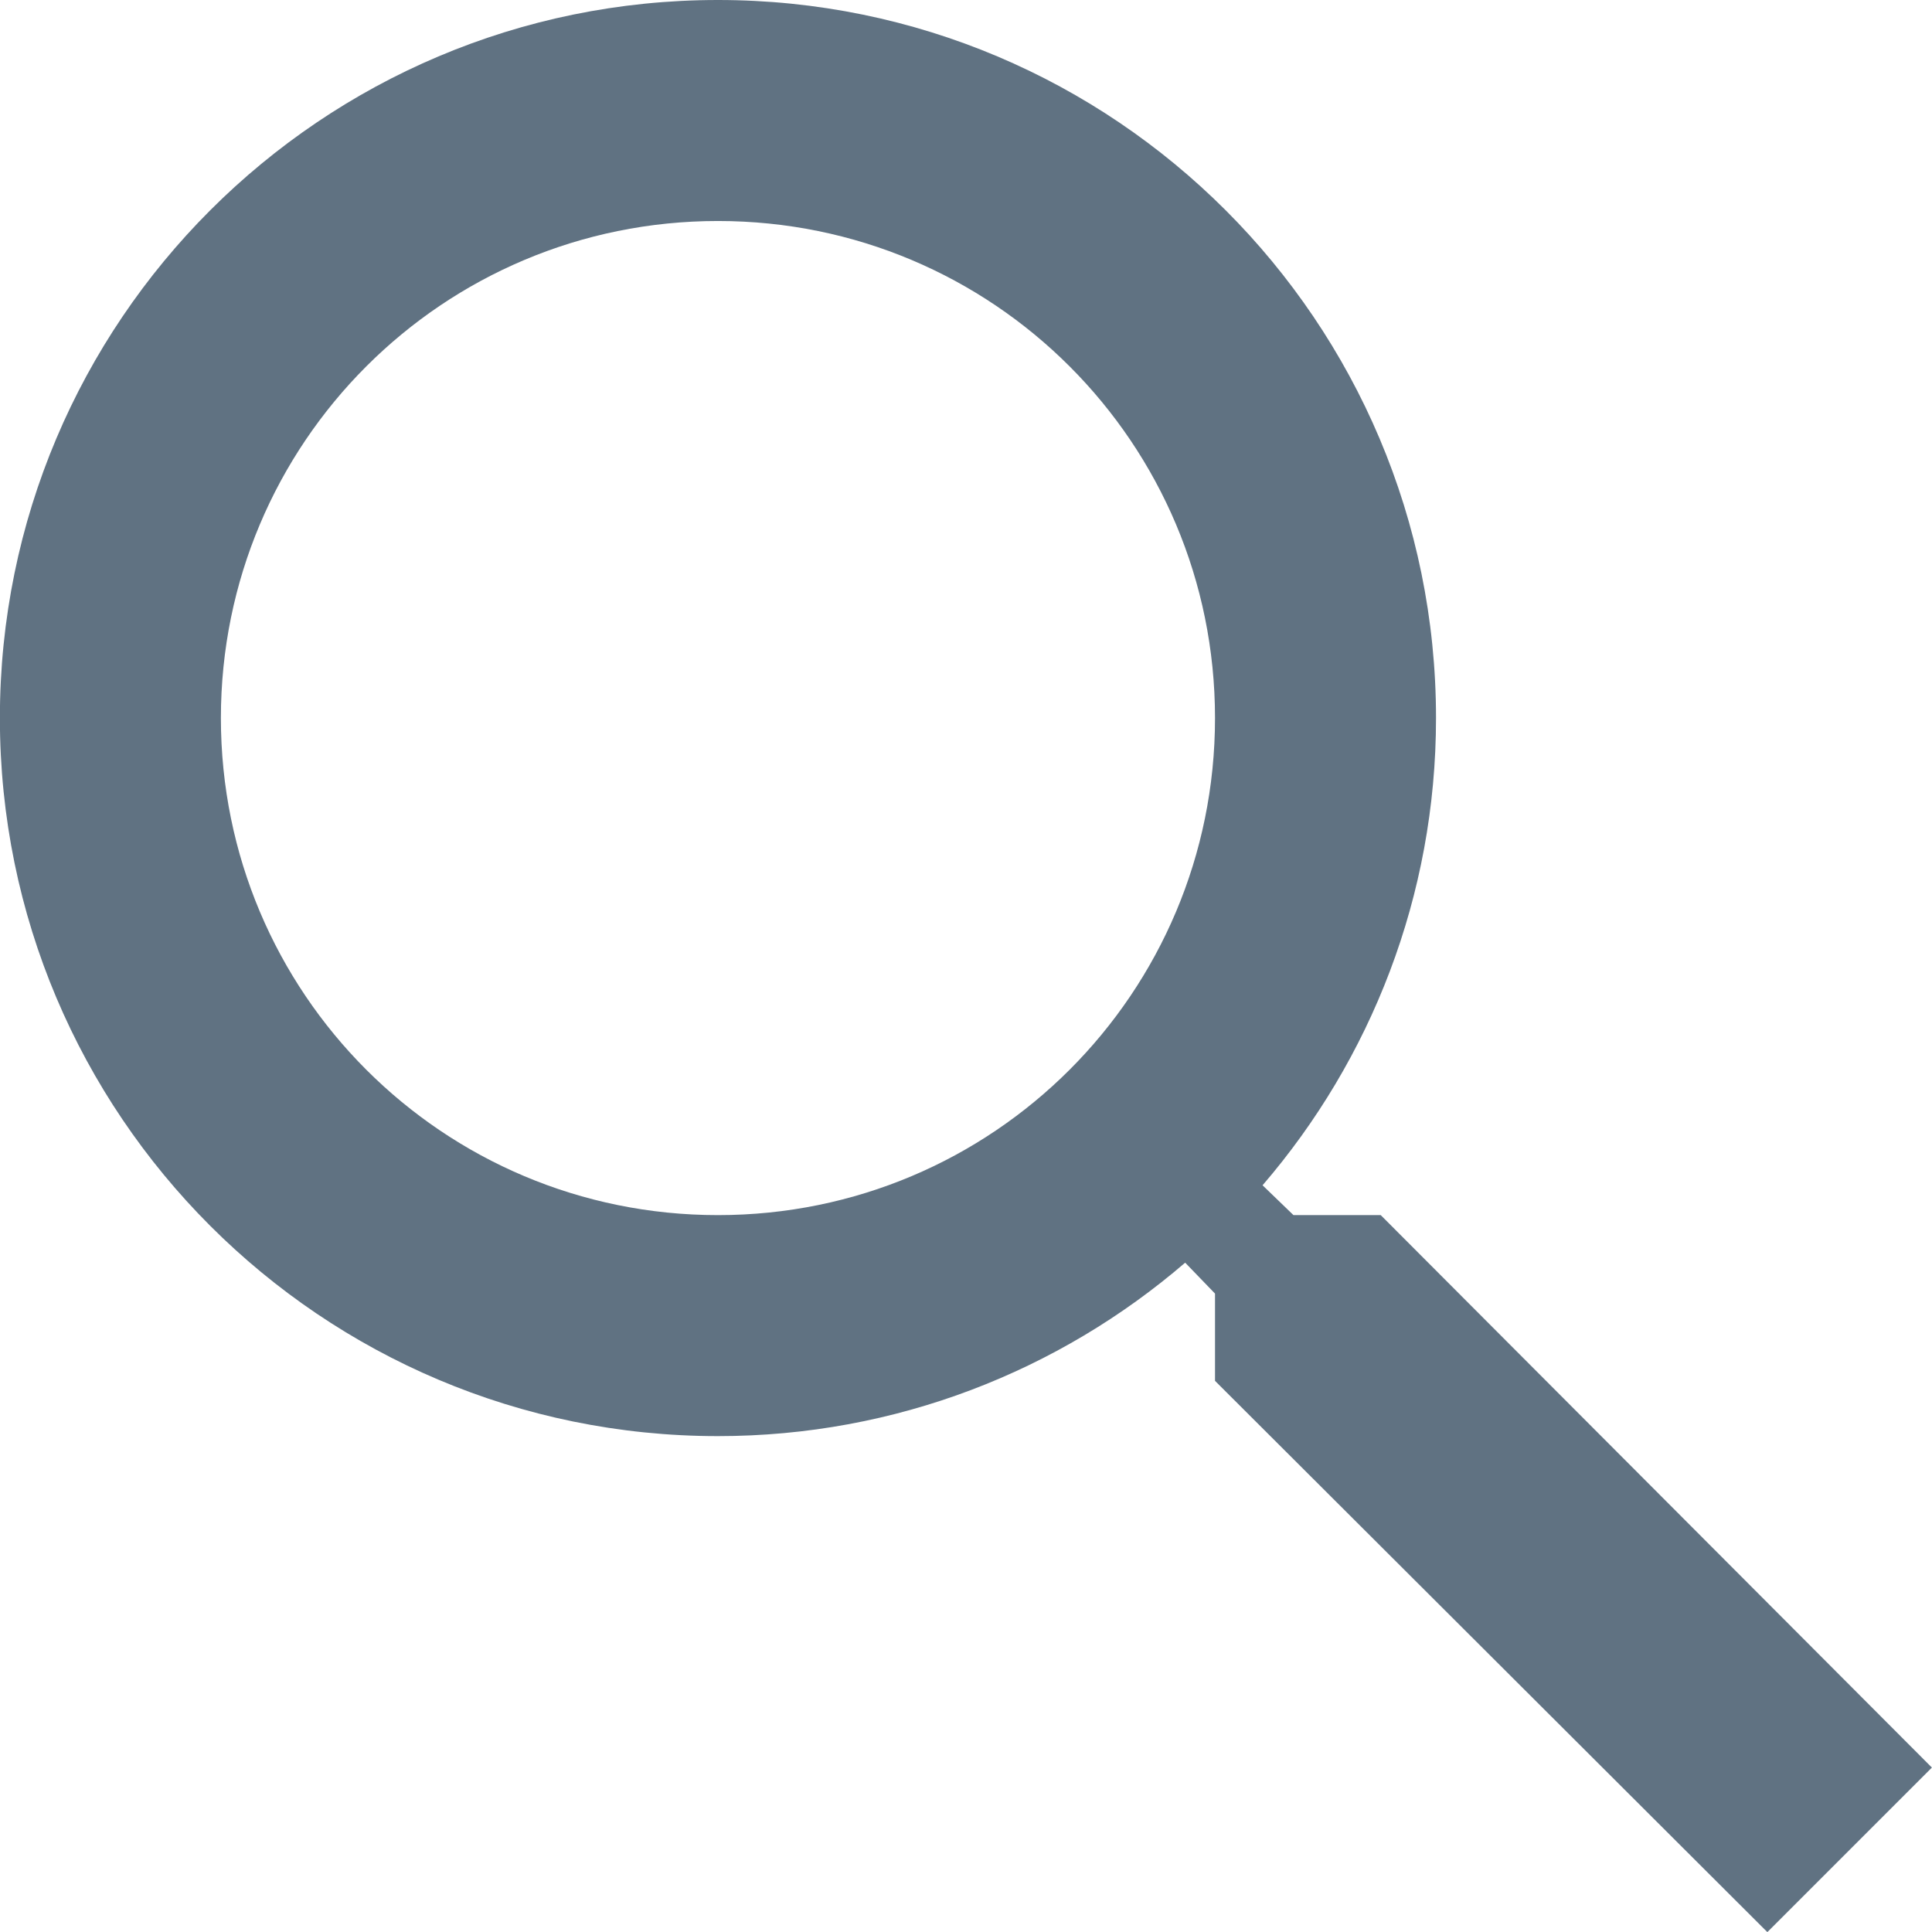
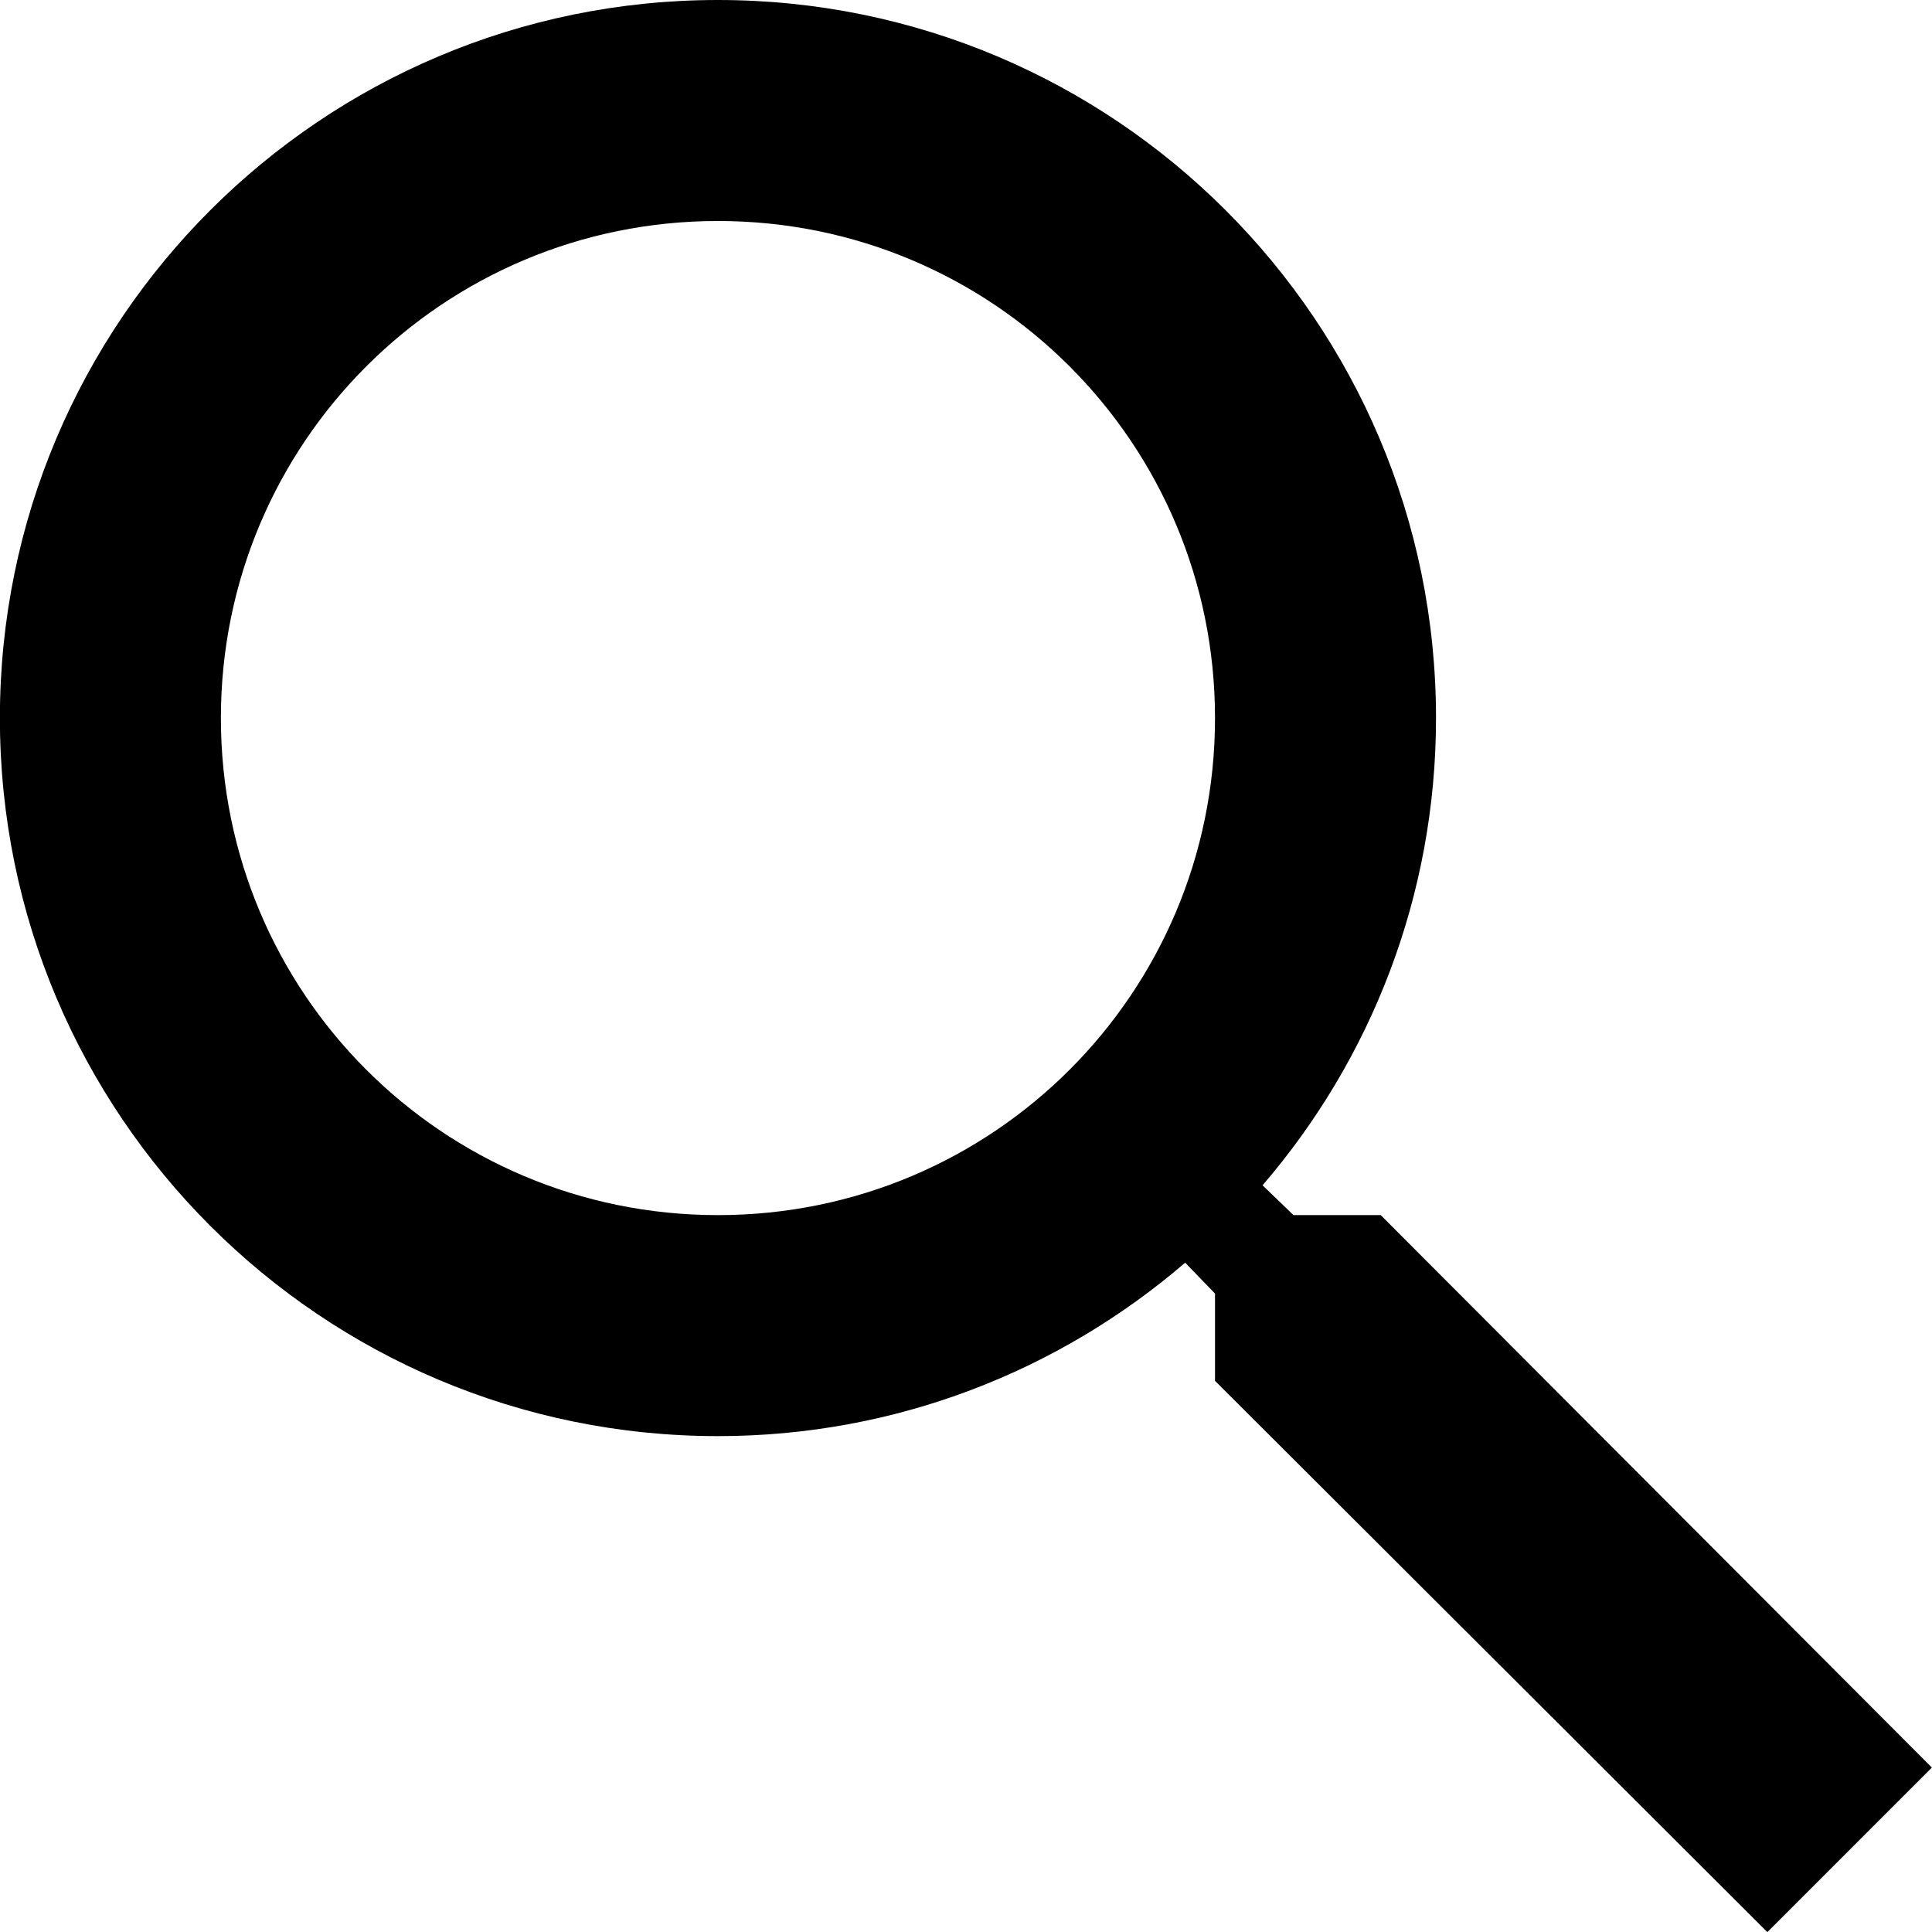
<svg xmlns="http://www.w3.org/2000/svg" height="18" viewBox="0 0 18 18" width="18">
-   <path d="m12.864 12.821h-.813l-.288-.278c1.009-1.173 1.616-2.696 1.616-4.353 0-3.695-2.995-6.69-6.69-6.69-3.695 0-6.69 2.995-6.69 6.69 0 3.695 2.995 6.69 6.69 6.69 1.657 0 3.18-.607 4.353-1.616l.278.288v.813l5.146 5.136 1.533-1.533zm-6.175 0c-2.563 0-4.631-2.069-4.631-4.631 0-2.563 2.069-4.631 4.631-4.631 2.563 0 4.631 2.069 4.631 4.631 0 2.563-2.069 4.631-4.631 4.631z" fill="#607282" transform="translate(0 -1.5)" />
+   <path d="m12.864 12.821h-.813l-.288-.278c1.009-1.173 1.616-2.696 1.616-4.353 0-3.695-2.995-6.69-6.69-6.69-3.695 0-6.69 2.995-6.69 6.69 0 3.695 2.995 6.69 6.69 6.69 1.657 0 3.18-.607 4.353-1.616l.278.288v.813l5.146 5.136 1.533-1.533zm-6.175 0c-2.563 0-4.631-2.069-4.631-4.631 0-2.563 2.069-4.631 4.631-4.631 2.563 0 4.631 2.069 4.631 4.631 0 2.563-2.069 4.631-4.631 4.631z" transform="translate(0 -1.5)" />
</svg>
